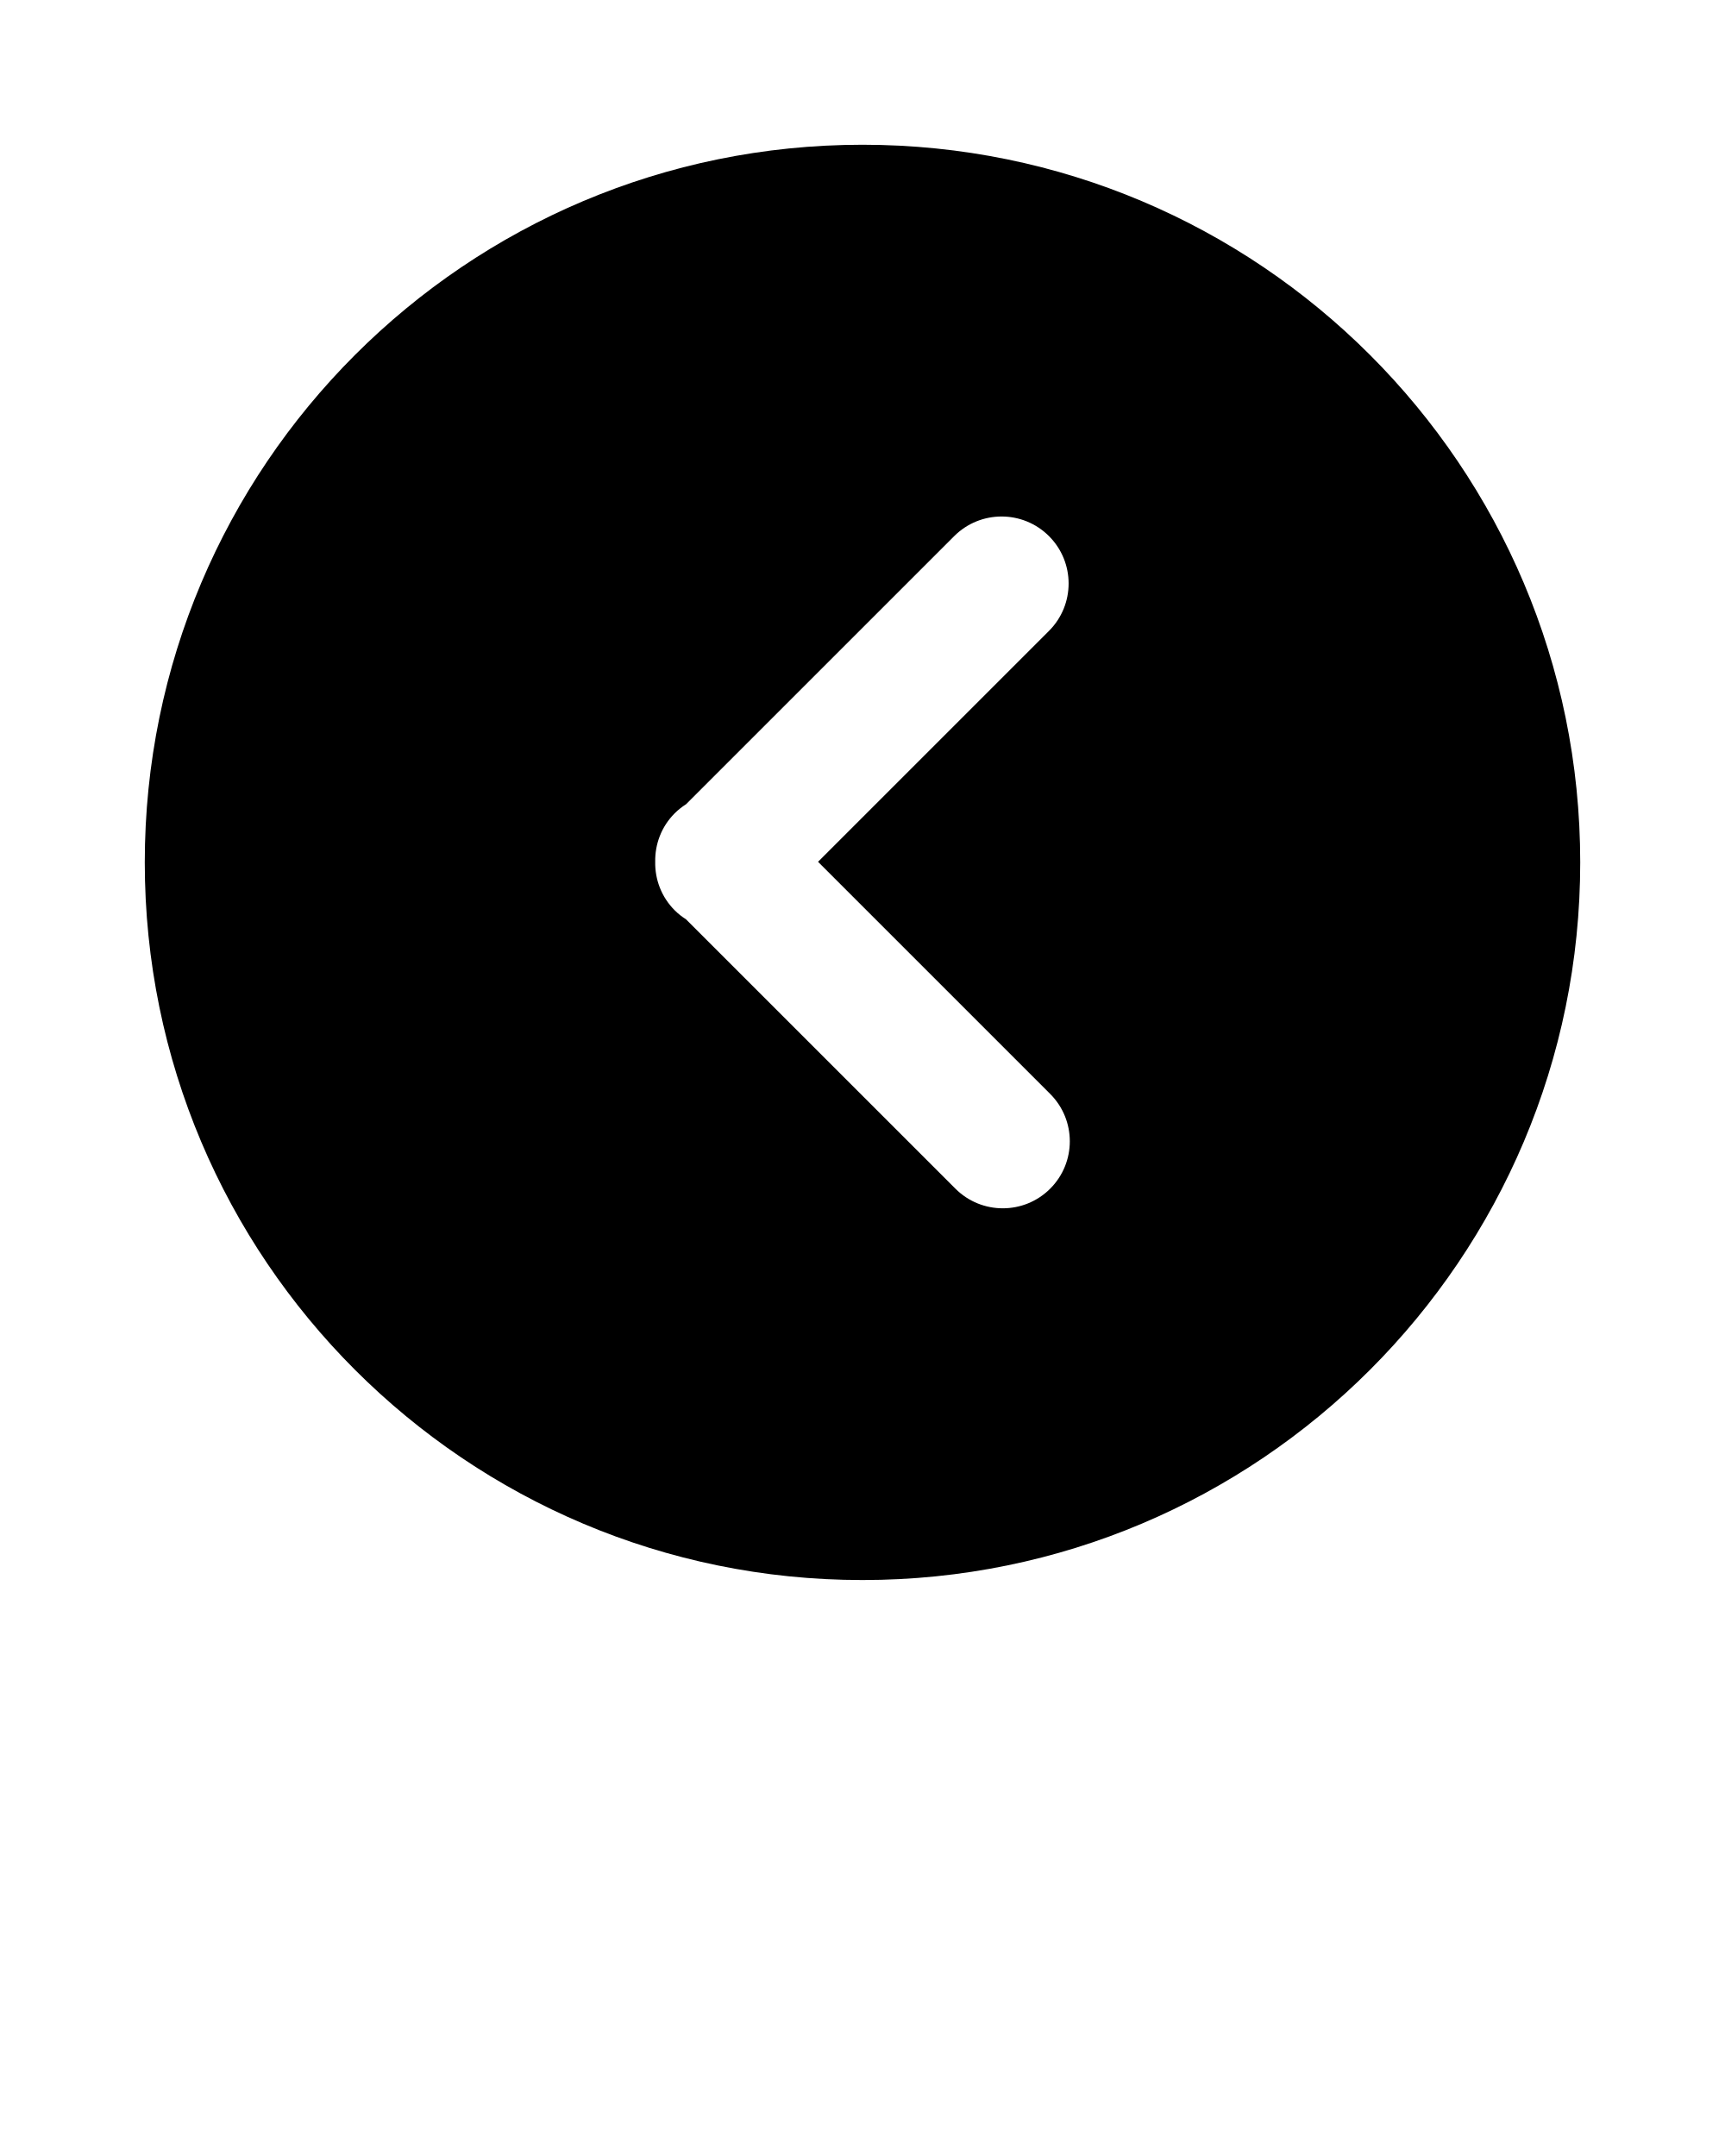
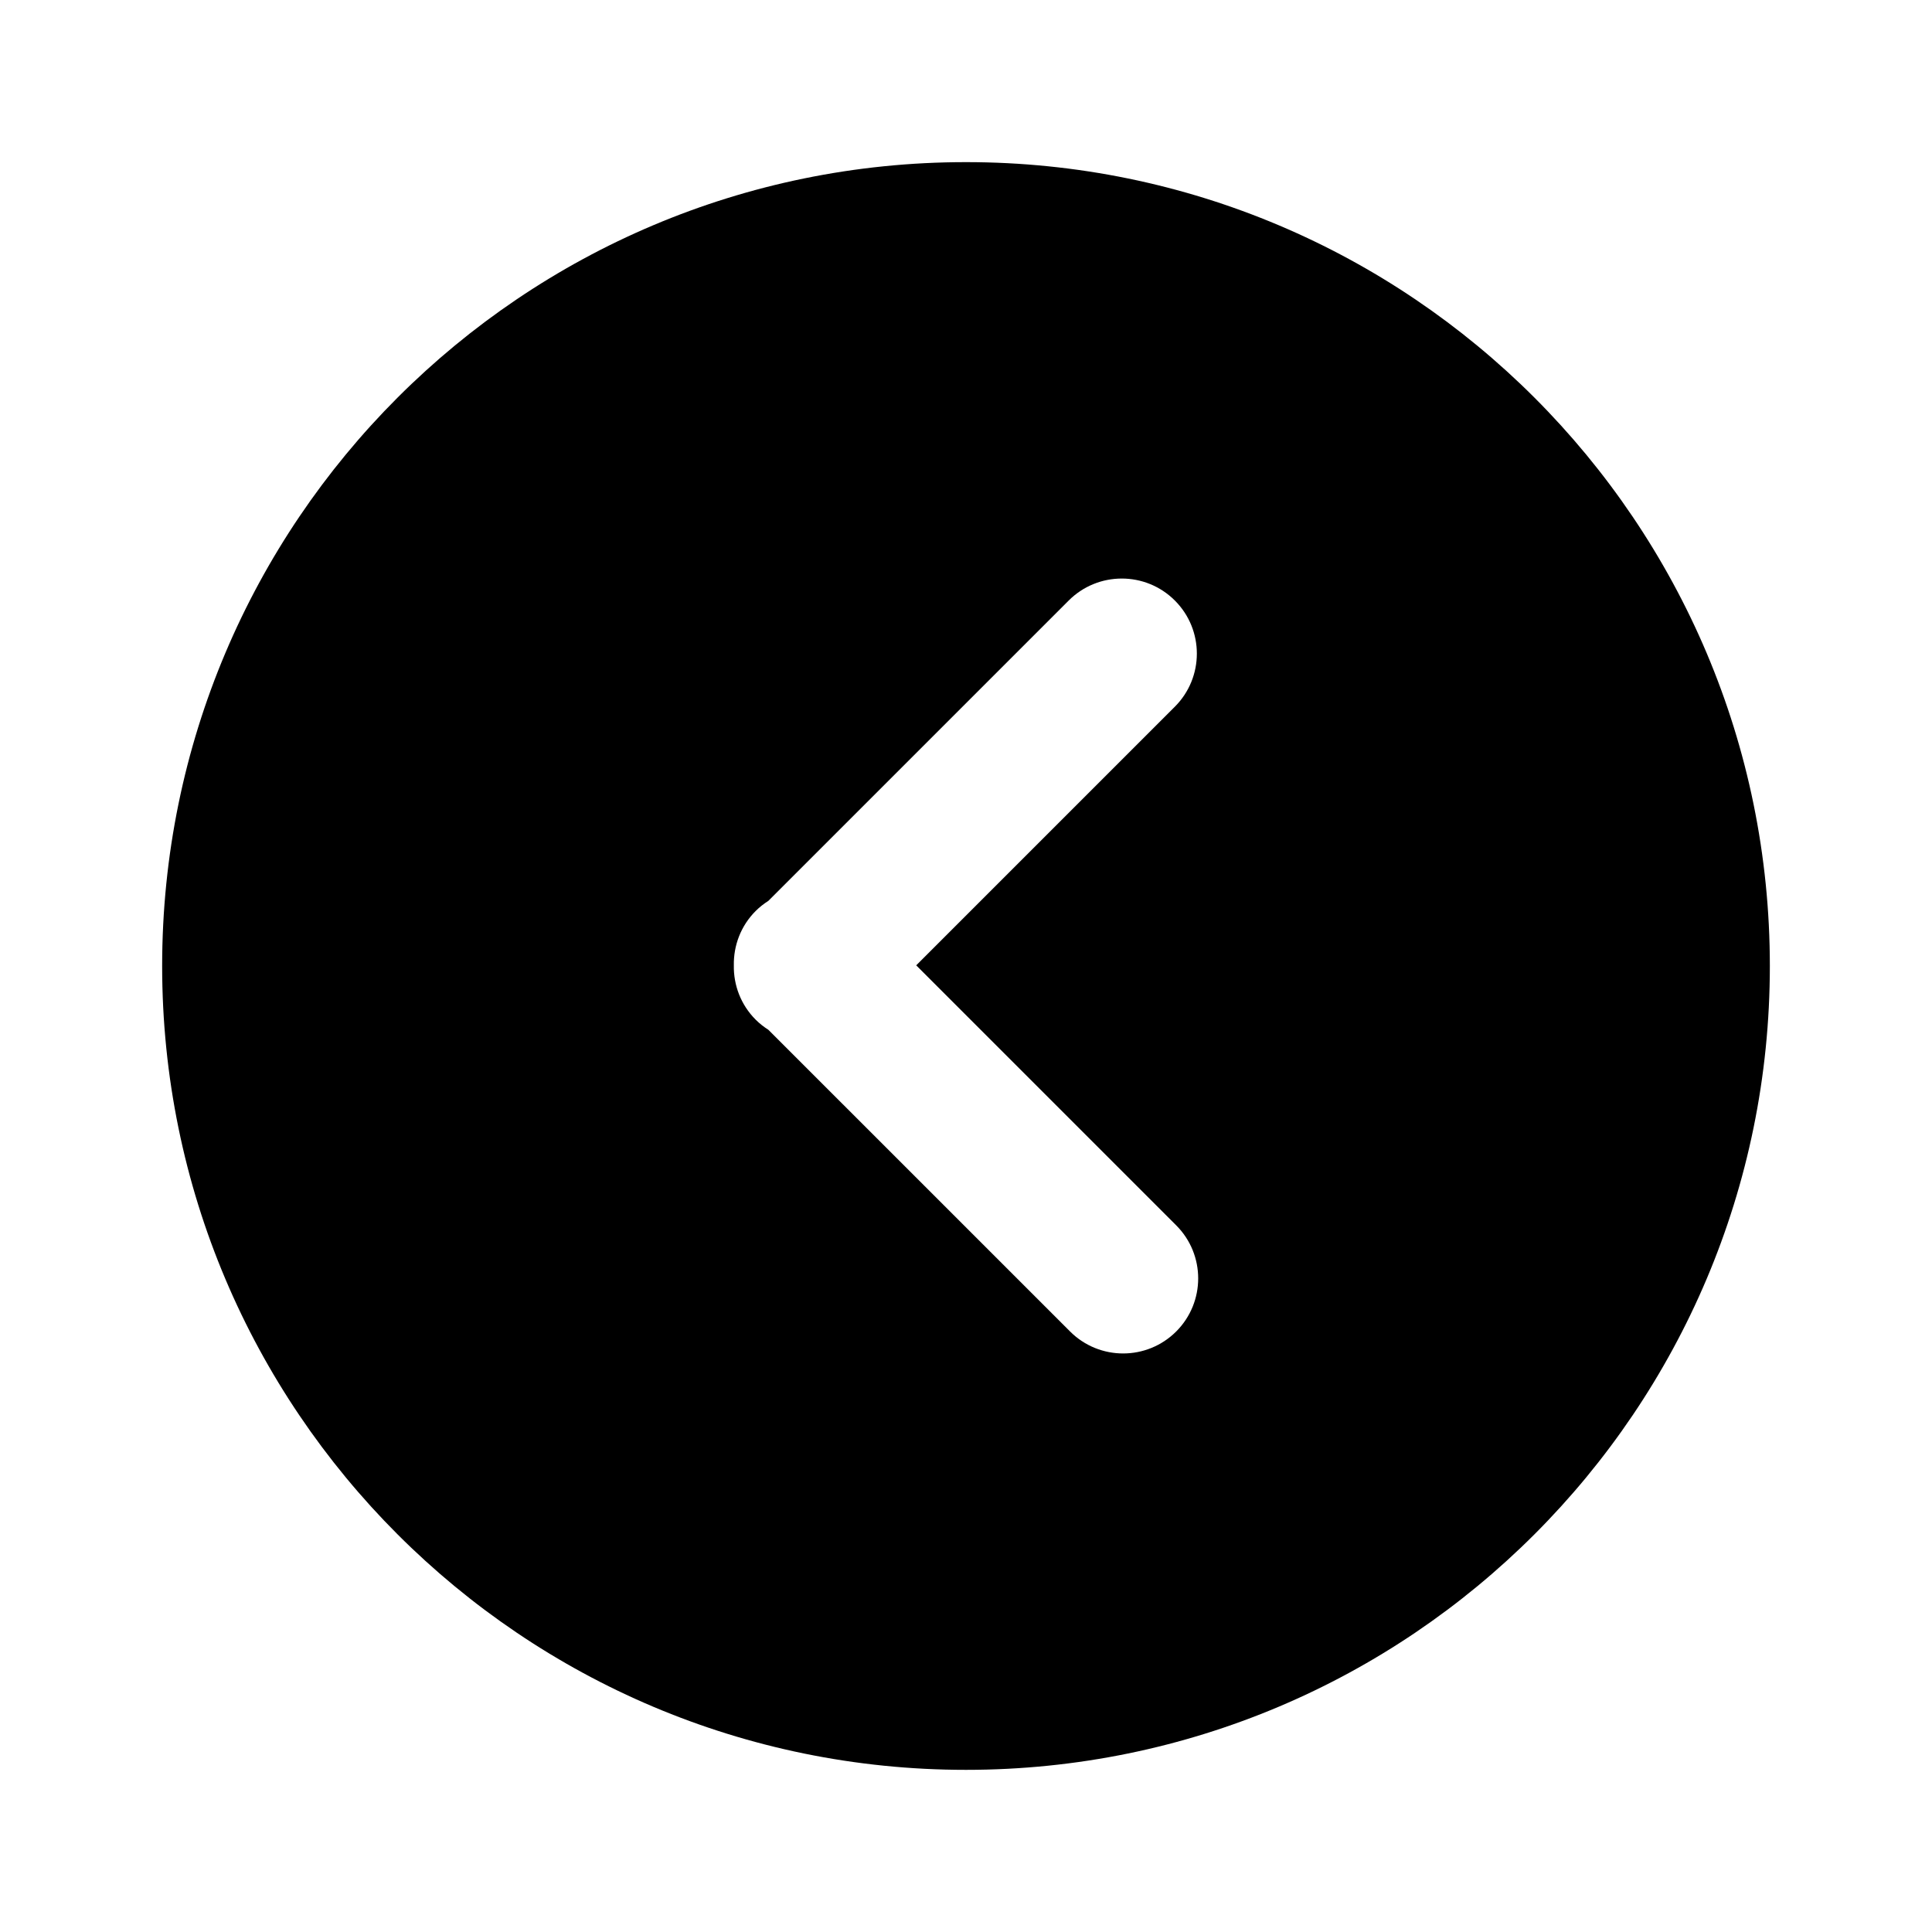
- <svg xmlns="http://www.w3.org/2000/svg" version="1.1" x="0px" y="0px" viewBox="0 0 139 173.75" enable-background="new 0 0 139 139" xml:space="preserve">
+ <svg xmlns="http://www.w3.org/2000/svg" version="1.1" x="0px" y="0px" viewBox="0 0 139 139" enable-background="new 0 0 139 139" xml:space="preserve">
  <path d="M69.499,11.665c-31.94,0-57.833,25.894-57.833,57.834c0,31.939,25.893,57.835,57.833,57.835s57.835-25.896,57.835-57.835  C127.334,37.559,101.439,11.665,69.499,11.665z M84.623,95.795c-1.055,1.054-2.437,1.581-3.818,1.581s-2.764-0.527-3.818-1.582  L55.282,74.09c-0.323-0.207-0.632-0.445-0.913-0.727c-1.078-1.079-1.598-2.498-1.572-3.911c-0.025-1.414,0.494-2.834,1.572-3.912  c0.283-0.282,0.59-0.52,0.913-0.727l21.608-21.608c2.109-2.107,5.529-2.108,7.637,0.001c2.109,2.108,2.109,5.527,0,7.637  L65.918,69.452l18.705,18.706C86.732,90.267,86.732,93.686,84.623,95.795z" />
</svg>
